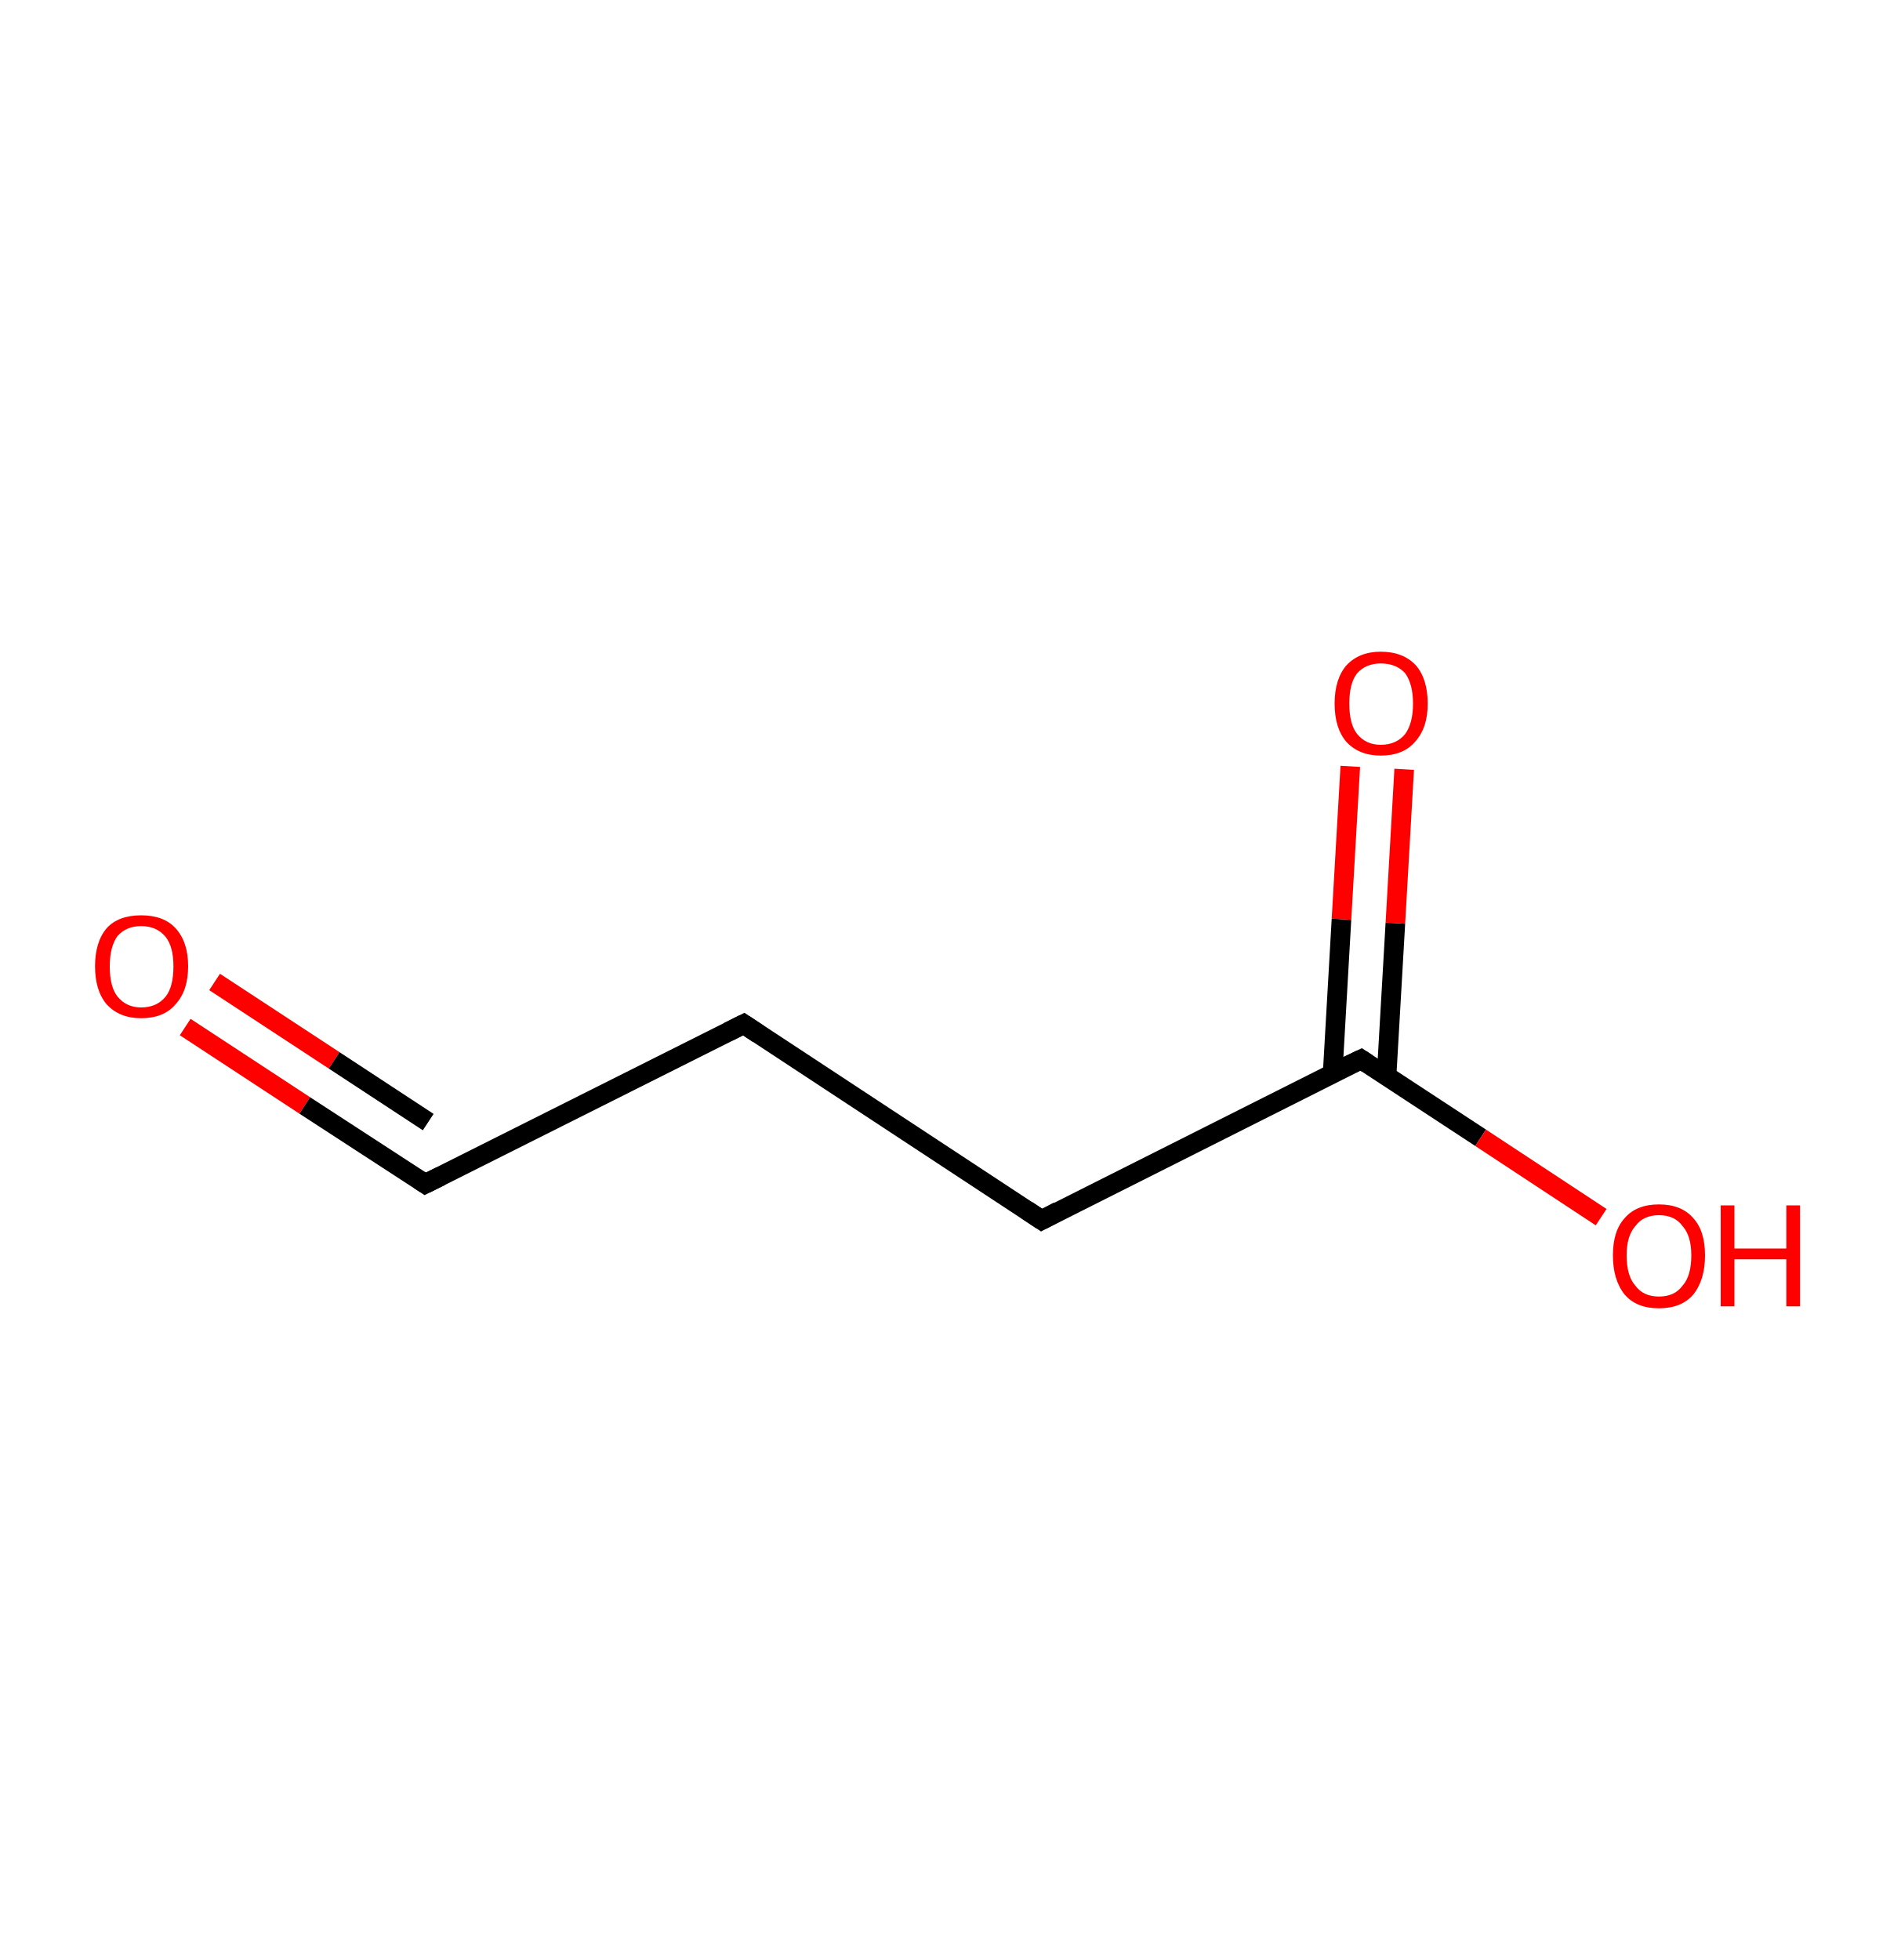
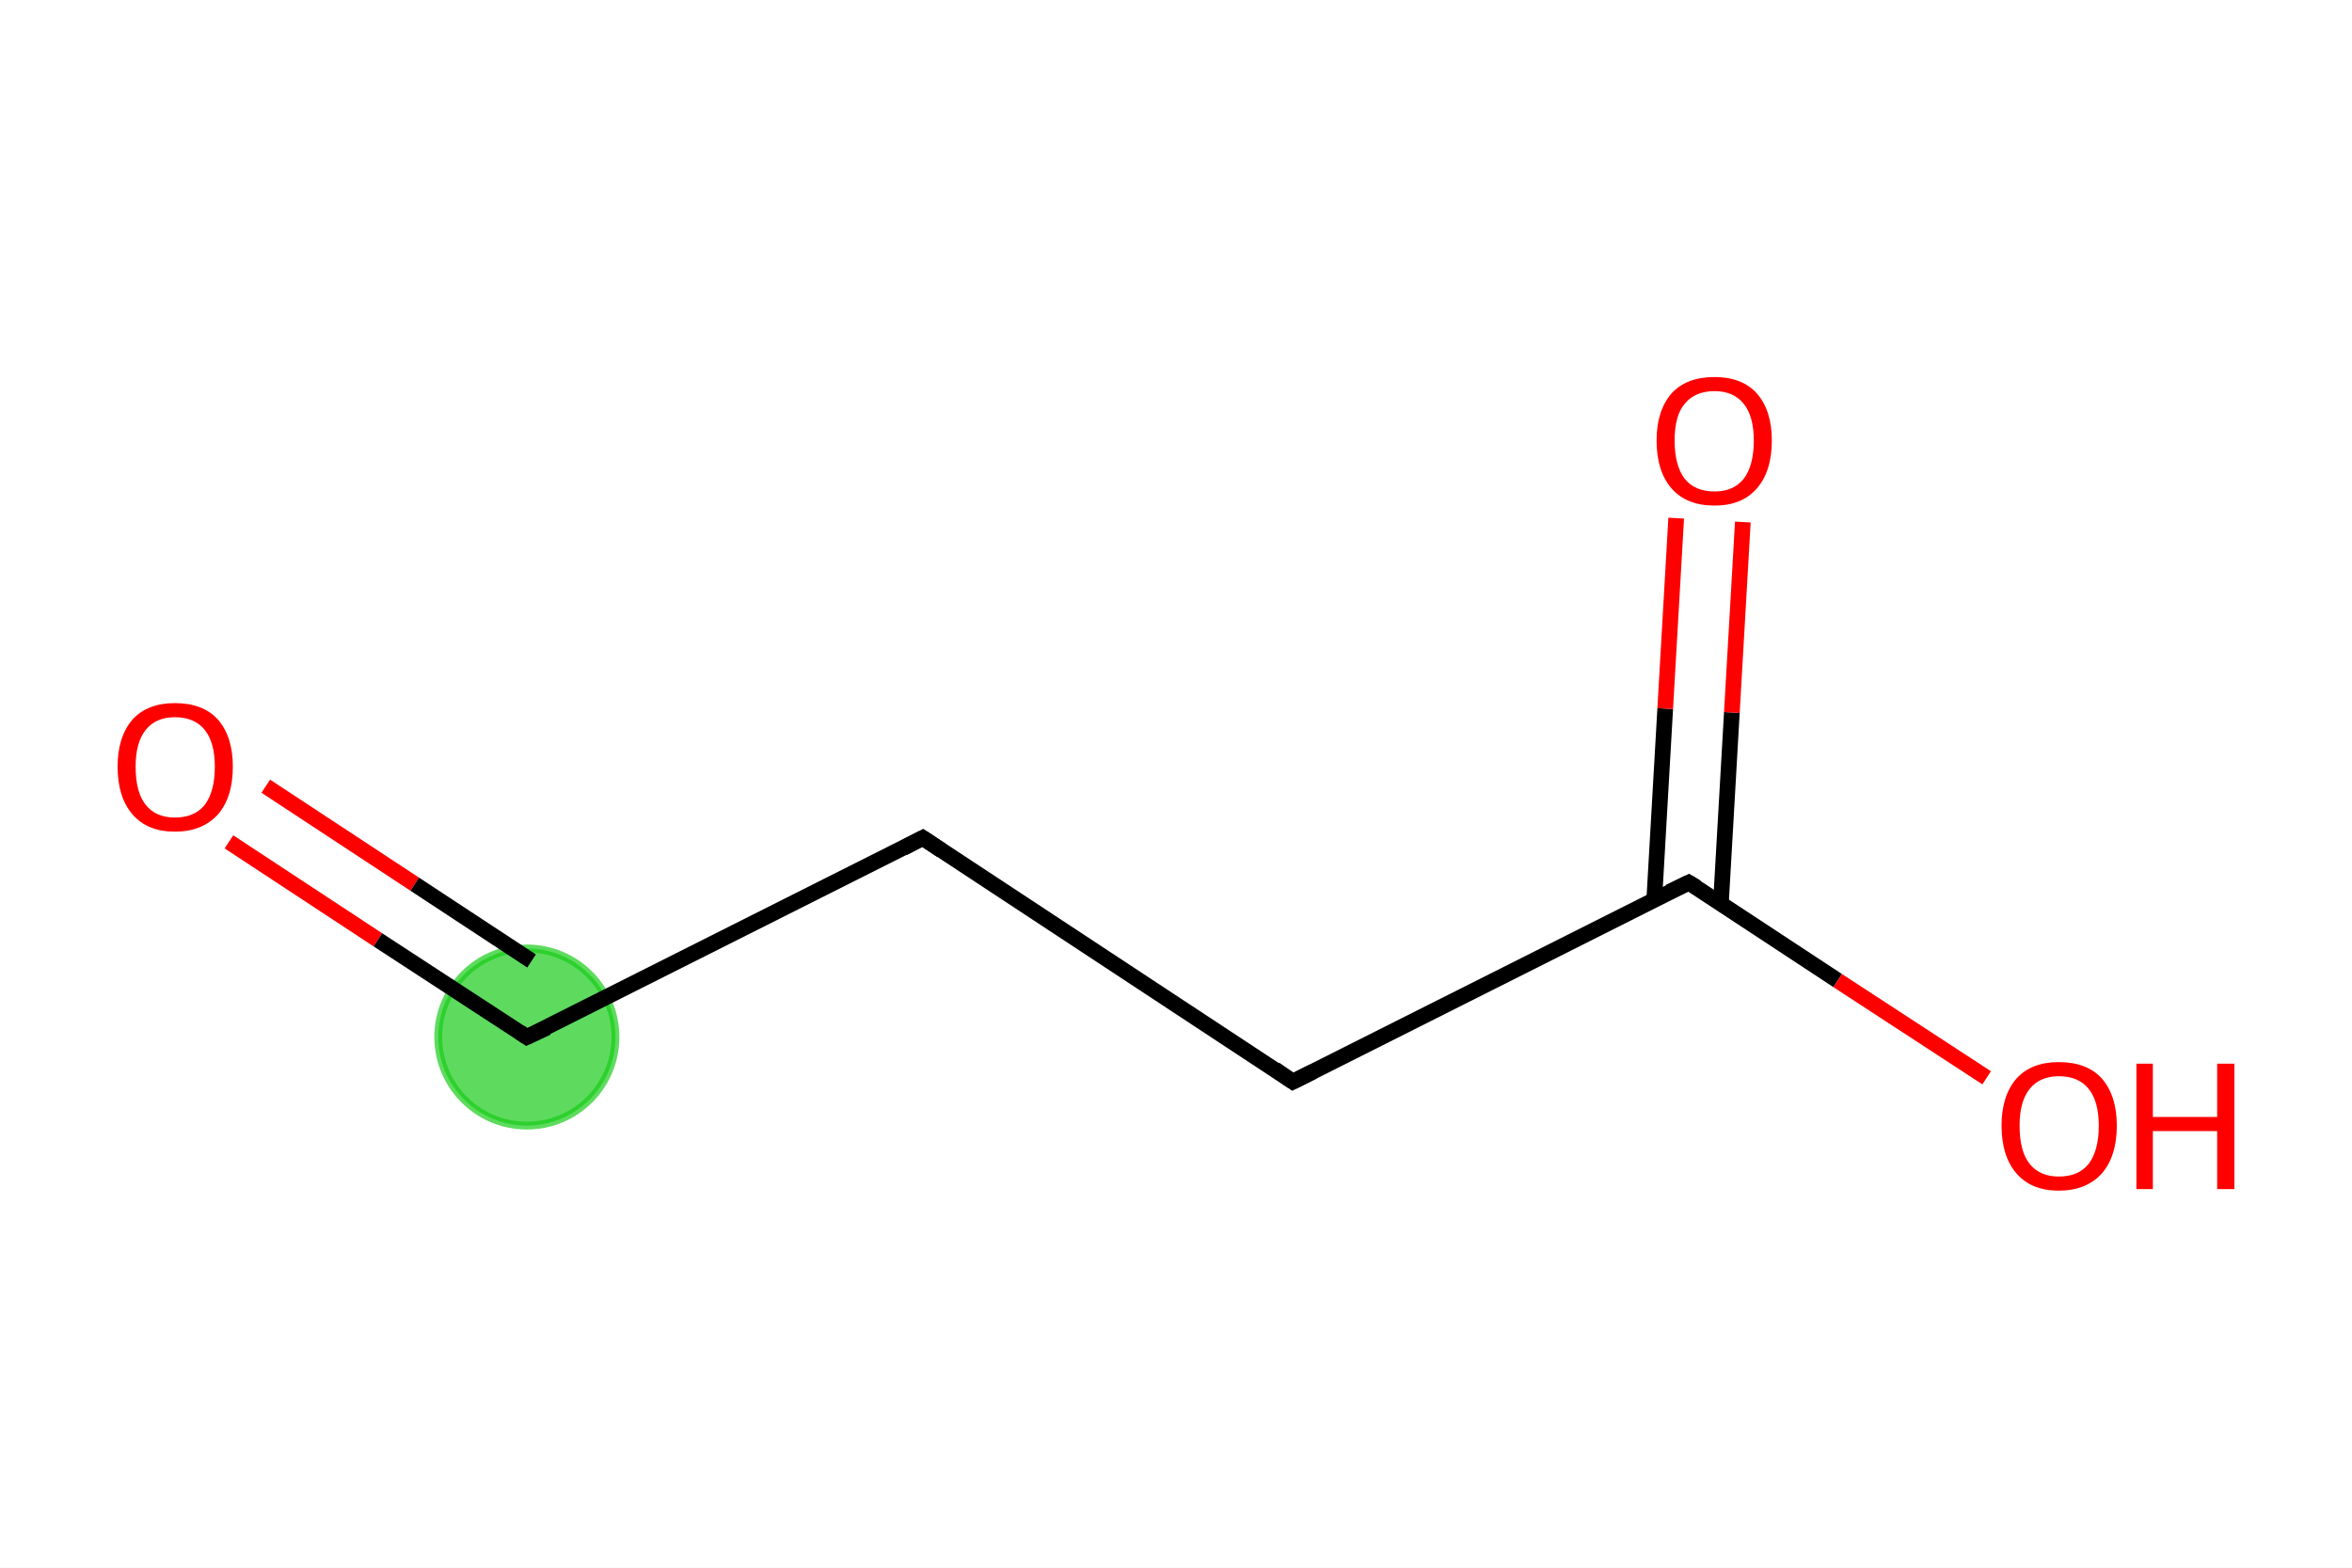
- <svg xmlns="http://www.w3.org/2000/svg" version="1.1" baseProfile="full" xml:space="preserve" width="194px" height="200px" viewBox="0 0 194 200">
-   <rect style="opacity:1.0;fill:#FFFFFF;stroke:none" width="194.0" height="200.0" x="0.0" y="0.0"> </rect>
-   <path class="bond-0 atom-0 atom-1" d="M 18.9,104.8 L 31.1,112.8" style="fill:none;fill-rule:evenodd;stroke:#FF0000;stroke-width:2.0px;stroke-linecap:butt;stroke-linejoin:miter;stroke-opacity:1" />
-   <path class="bond-0 atom-0 atom-1" d="M 31.1,112.8 L 43.4,120.8" style="fill:none;fill-rule:evenodd;stroke:#000000;stroke-width:2.0px;stroke-linecap:butt;stroke-linejoin:miter;stroke-opacity:1" />
-   <path class="bond-0 atom-0 atom-1" d="M 21.9,100.2 L 34.1,108.2" style="fill:none;fill-rule:evenodd;stroke:#FF0000;stroke-width:2.0px;stroke-linecap:butt;stroke-linejoin:miter;stroke-opacity:1" />
-   <path class="bond-0 atom-0 atom-1" d="M 34.1,108.2 L 43.7,114.5" style="fill:none;fill-rule:evenodd;stroke:#000000;stroke-width:2.0px;stroke-linecap:butt;stroke-linejoin:miter;stroke-opacity:1" />
-   <path class="bond-1 atom-1 atom-2" d="M 43.4,120.8 L 75.9,104.5" style="fill:none;fill-rule:evenodd;stroke:#000000;stroke-width:2.0px;stroke-linecap:butt;stroke-linejoin:miter;stroke-opacity:1" />
-   <path class="bond-2 atom-2 atom-3" d="M 75.9,104.5 L 106.3,124.5" style="fill:none;fill-rule:evenodd;stroke:#000000;stroke-width:2.0px;stroke-linecap:butt;stroke-linejoin:miter;stroke-opacity:1" />
-   <path class="bond-3 atom-3 atom-4" d="M 106.3,124.5 L 138.9,108.1" style="fill:none;fill-rule:evenodd;stroke:#000000;stroke-width:2.0px;stroke-linecap:butt;stroke-linejoin:miter;stroke-opacity:1" />
-   <path class="bond-4 atom-4 atom-5" d="M 141.5,109.8 L 142.4,94.2" style="fill:none;fill-rule:evenodd;stroke:#000000;stroke-width:2.0px;stroke-linecap:butt;stroke-linejoin:miter;stroke-opacity:1" />
-   <path class="bond-4 atom-4 atom-5" d="M 142.4,94.2 L 143.3,78.5" style="fill:none;fill-rule:evenodd;stroke:#FF0000;stroke-width:2.0px;stroke-linecap:butt;stroke-linejoin:miter;stroke-opacity:1" />
-   <path class="bond-4 atom-4 atom-5" d="M 136.0,109.5 L 136.9,93.8" style="fill:none;fill-rule:evenodd;stroke:#000000;stroke-width:2.0px;stroke-linecap:butt;stroke-linejoin:miter;stroke-opacity:1" />
-   <path class="bond-4 atom-4 atom-5" d="M 136.9,93.8 L 137.8,78.2" style="fill:none;fill-rule:evenodd;stroke:#FF0000;stroke-width:2.0px;stroke-linecap:butt;stroke-linejoin:miter;stroke-opacity:1" />
-   <path class="bond-5 atom-4 atom-6" d="M 138.9,108.1 L 151.1,116.1" style="fill:none;fill-rule:evenodd;stroke:#000000;stroke-width:2.0px;stroke-linecap:butt;stroke-linejoin:miter;stroke-opacity:1" />
-   <path class="bond-5 atom-4 atom-6" d="M 151.1,116.1 L 163.4,124.2" style="fill:none;fill-rule:evenodd;stroke:#FF0000;stroke-width:2.0px;stroke-linecap:butt;stroke-linejoin:miter;stroke-opacity:1" />
-   <path d="M 42.8,120.4 L 43.4,120.8 L 45.0,120.0" style="fill:none;stroke:#000000;stroke-width:2.0px;stroke-linecap:butt;stroke-linejoin:miter;stroke-opacity:1;" />
-   <path d="M 74.3,105.3 L 75.9,104.5 L 77.4,105.5" style="fill:none;stroke:#000000;stroke-width:2.0px;stroke-linecap:butt;stroke-linejoin:miter;stroke-opacity:1;" />
-   <path d="M 104.8,123.5 L 106.3,124.5 L 108.0,123.6" style="fill:none;stroke:#000000;stroke-width:2.0px;stroke-linecap:butt;stroke-linejoin:miter;stroke-opacity:1;" />
-   <path d="M 137.2,108.9 L 138.9,108.1 L 139.5,108.5" style="fill:none;stroke:#000000;stroke-width:2.0px;stroke-linecap:butt;stroke-linejoin:miter;stroke-opacity:1;" />
-   <path class="atom-0" d="M 9.7 98.6 Q 9.7 96.1, 10.9 94.7 Q 12.1 93.4, 14.4 93.4 Q 16.7 93.4, 17.9 94.7 Q 19.2 96.1, 19.2 98.6 Q 19.2 101.1, 17.9 102.5 Q 16.7 103.9, 14.4 103.9 Q 12.2 103.9, 10.9 102.5 Q 9.7 101.1, 9.7 98.6 M 14.4 102.8 Q 16.0 102.8, 16.9 101.7 Q 17.7 100.7, 17.7 98.6 Q 17.7 96.6, 16.9 95.6 Q 16.0 94.5, 14.4 94.5 Q 12.9 94.5, 12.0 95.5 Q 11.2 96.6, 11.2 98.6 Q 11.2 100.7, 12.0 101.7 Q 12.9 102.8, 14.4 102.8 " fill="#FF0000" />
-   <path class="atom-5" d="M 136.2 71.8 Q 136.2 69.3, 137.4 67.9 Q 138.7 66.5, 140.9 66.5 Q 143.2 66.5, 144.5 67.9 Q 145.7 69.3, 145.7 71.8 Q 145.7 74.3, 144.4 75.7 Q 143.2 77.1, 140.9 77.1 Q 138.7 77.1, 137.4 75.7 Q 136.2 74.3, 136.2 71.8 M 140.9 76.0 Q 142.5 76.0, 143.4 74.9 Q 144.2 73.8, 144.2 71.8 Q 144.2 69.8, 143.4 68.7 Q 142.5 67.7, 140.9 67.7 Q 139.4 67.7, 138.5 68.7 Q 137.7 69.7, 137.7 71.8 Q 137.7 73.9, 138.5 74.9 Q 139.4 76.0, 140.9 76.0 " fill="#FF0000" />
-   <path class="atom-6" d="M 164.6 128.1 Q 164.6 125.6, 165.8 124.3 Q 167.0 122.9, 169.3 122.9 Q 171.6 122.9, 172.8 124.3 Q 174.0 125.6, 174.0 128.1 Q 174.0 130.6, 172.8 132.1 Q 171.6 133.5, 169.3 133.5 Q 167.0 133.5, 165.8 132.1 Q 164.6 130.6, 164.6 128.1 M 169.3 132.3 Q 170.9 132.3, 171.7 131.2 Q 172.6 130.2, 172.6 128.1 Q 172.6 126.1, 171.7 125.1 Q 170.9 124.0, 169.3 124.0 Q 167.7 124.0, 166.9 125.1 Q 166.0 126.1, 166.0 128.1 Q 166.0 130.2, 166.9 131.2 Q 167.7 132.3, 169.3 132.3 " fill="#FF0000" />
-   <path class="atom-6" d="M 175.6 123.0 L 177.0 123.0 L 177.0 127.4 L 182.3 127.4 L 182.3 123.0 L 183.7 123.0 L 183.7 133.3 L 182.3 133.3 L 182.3 128.5 L 177.0 128.5 L 177.0 133.3 L 175.6 133.3 L 175.6 123.0 " fill="#FF0000" />
+ <svg xmlns="http://www.w3.org/2000/svg" version="1.1" baseProfile="full" xml:space="preserve" width="300px" height="200px" viewBox="0 0 300 200">
+   <rect style="opacity:1.0;fill:#FFFFFF;stroke:none" width="300.0" height="200.0" x="0.0" y="0.0"> </rect>
+   <ellipse cx="67.2" cy="132.3" rx="11.3" ry="11.3" class="atom-1" style="fill:#19CC19B2;fill-rule:evenodd;stroke:#19CC19B2;stroke-width:1.0px;stroke-linecap:butt;stroke-linejoin:miter;stroke-opacity:1" />
+   <path class="bond-0 atom-0 atom-1" d="M 29.2,107.4 L 48.2,119.9" style="fill:none;fill-rule:evenodd;stroke:#FF0000;stroke-width:2.0px;stroke-linecap:butt;stroke-linejoin:miter;stroke-opacity:1" />
+   <path class="bond-0 atom-0 atom-1" d="M 48.2,119.9 L 67.2,132.3" style="fill:none;fill-rule:evenodd;stroke:#000000;stroke-width:2.0px;stroke-linecap:butt;stroke-linejoin:miter;stroke-opacity:1" />
+   <path class="bond-0 atom-0 atom-1" d="M 33.9,100.3 L 52.9,112.8" style="fill:none;fill-rule:evenodd;stroke:#FF0000;stroke-width:2.0px;stroke-linecap:butt;stroke-linejoin:miter;stroke-opacity:1" />
+   <path class="bond-0 atom-0 atom-1" d="M 52.9,112.8 L 67.8,122.6" style="fill:none;fill-rule:evenodd;stroke:#000000;stroke-width:2.0px;stroke-linecap:butt;stroke-linejoin:miter;stroke-opacity:1" />
+   <path class="bond-1 atom-1 atom-2" d="M 67.2,132.3 L 117.7,106.9" style="fill:none;fill-rule:evenodd;stroke:#000000;stroke-width:2.0px;stroke-linecap:butt;stroke-linejoin:miter;stroke-opacity:1" />
+   <path class="bond-2 atom-2 atom-3" d="M 117.7,106.9 L 164.9,138.0" style="fill:none;fill-rule:evenodd;stroke:#000000;stroke-width:2.0px;stroke-linecap:butt;stroke-linejoin:miter;stroke-opacity:1" />
+   <path class="bond-3 atom-3 atom-4" d="M 164.9,138.0 L 215.4,112.6" style="fill:none;fill-rule:evenodd;stroke:#000000;stroke-width:2.0px;stroke-linecap:butt;stroke-linejoin:miter;stroke-opacity:1" />
+   <path class="bond-4 atom-4 atom-5" d="M 219.5,115.3 L 220.9,90.9" style="fill:none;fill-rule:evenodd;stroke:#000000;stroke-width:2.0px;stroke-linecap:butt;stroke-linejoin:miter;stroke-opacity:1" />
+   <path class="bond-4 atom-4 atom-5" d="M 220.9,90.9 L 222.3,66.6" style="fill:none;fill-rule:evenodd;stroke:#FF0000;stroke-width:2.0px;stroke-linecap:butt;stroke-linejoin:miter;stroke-opacity:1" />
+   <path class="bond-4 atom-4 atom-5" d="M 211.0,114.8 L 212.4,90.4" style="fill:none;fill-rule:evenodd;stroke:#000000;stroke-width:2.0px;stroke-linecap:butt;stroke-linejoin:miter;stroke-opacity:1" />
+   <path class="bond-4 atom-4 atom-5" d="M 212.4,90.4 L 213.8,66.1" style="fill:none;fill-rule:evenodd;stroke:#FF0000;stroke-width:2.0px;stroke-linecap:butt;stroke-linejoin:miter;stroke-opacity:1" />
+   <path class="bond-5 atom-4 atom-6" d="M 215.4,112.6 L 234.4,125.1" style="fill:none;fill-rule:evenodd;stroke:#000000;stroke-width:2.0px;stroke-linecap:butt;stroke-linejoin:miter;stroke-opacity:1" />
+   <path class="bond-5 atom-4 atom-6" d="M 234.4,125.1 L 253.4,137.5" style="fill:none;fill-rule:evenodd;stroke:#FF0000;stroke-width:2.0px;stroke-linecap:butt;stroke-linejoin:miter;stroke-opacity:1" />
+   <path d="M 66.3,131.7 L 67.2,132.3 L 69.8,131.1" style="fill:none;stroke:#000000;stroke-width:2.0px;stroke-linecap:butt;stroke-linejoin:miter;stroke-opacity:1;" />
+   <path d="M 115.2,108.2 L 117.7,106.9 L 120.1,108.5" style="fill:none;stroke:#000000;stroke-width:2.0px;stroke-linecap:butt;stroke-linejoin:miter;stroke-opacity:1;" />
+   <path d="M 162.6,136.4 L 164.9,138.0 L 167.5,136.7" style="fill:none;stroke:#000000;stroke-width:2.0px;stroke-linecap:butt;stroke-linejoin:miter;stroke-opacity:1;" />
+   <path d="M 212.9,113.8 L 215.4,112.6 L 216.4,113.2" style="fill:none;stroke:#000000;stroke-width:2.0px;stroke-linecap:butt;stroke-linejoin:miter;stroke-opacity:1;" />
+   <path class="atom-0" d="M 15.0 97.8 Q 15.0 94.0, 16.9 91.8 Q 18.8 89.7, 22.3 89.7 Q 25.9 89.7, 27.8 91.8 Q 29.7 94.0, 29.7 97.8 Q 29.7 101.7, 27.8 103.9 Q 25.8 106.1, 22.3 106.1 Q 18.8 106.1, 16.9 103.9 Q 15.0 101.7, 15.0 97.8 M 22.3 104.3 Q 24.8 104.3, 26.1 102.7 Q 27.4 101.0, 27.4 97.8 Q 27.4 94.7, 26.1 93.1 Q 24.8 91.5, 22.3 91.5 Q 19.9 91.5, 18.6 93.1 Q 17.3 94.7, 17.3 97.8 Q 17.3 101.1, 18.6 102.7 Q 19.9 104.3, 22.3 104.3 " fill="#FF0000" />
+   <path class="atom-5" d="M 211.3 56.2 Q 211.3 52.4, 213.2 50.2 Q 215.1 48.1, 218.7 48.1 Q 222.2 48.1, 224.1 50.2 Q 226.0 52.4, 226.0 56.2 Q 226.0 60.1, 224.1 62.3 Q 222.2 64.5, 218.7 64.5 Q 215.1 64.5, 213.2 62.3 Q 211.3 60.1, 211.3 56.2 M 218.7 62.7 Q 221.1 62.7, 222.4 61.1 Q 223.7 59.4, 223.7 56.2 Q 223.7 53.1, 222.4 51.5 Q 221.1 49.9, 218.7 49.9 Q 216.2 49.9, 214.9 51.5 Q 213.6 53.0, 213.6 56.2 Q 213.6 59.4, 214.9 61.1 Q 216.2 62.7, 218.7 62.7 " fill="#FF0000" />
+   <path class="atom-6" d="M 255.3 143.6 Q 255.3 139.8, 257.2 137.6 Q 259.1 135.5, 262.6 135.5 Q 266.2 135.5, 268.1 137.6 Q 270.0 139.8, 270.0 143.6 Q 270.0 147.5, 268.1 149.7 Q 266.1 151.9, 262.6 151.9 Q 259.1 151.9, 257.2 149.7 Q 255.3 147.5, 255.3 143.6 M 262.6 150.1 Q 265.1 150.1, 266.4 148.5 Q 267.7 146.8, 267.7 143.6 Q 267.7 140.5, 266.4 138.9 Q 265.1 137.3, 262.6 137.3 Q 260.2 137.3, 258.9 138.9 Q 257.6 140.5, 257.6 143.6 Q 257.6 146.9, 258.9 148.5 Q 260.2 150.1, 262.6 150.1 " fill="#FF0000" />
+   <path class="atom-6" d="M 272.5 135.7 L 274.6 135.7 L 274.6 142.5 L 282.8 142.5 L 282.8 135.7 L 285.0 135.7 L 285.0 151.7 L 282.8 151.7 L 282.8 144.3 L 274.6 144.3 L 274.6 151.7 L 272.5 151.7 L 272.5 135.7 " fill="#FF0000" />
</svg>
